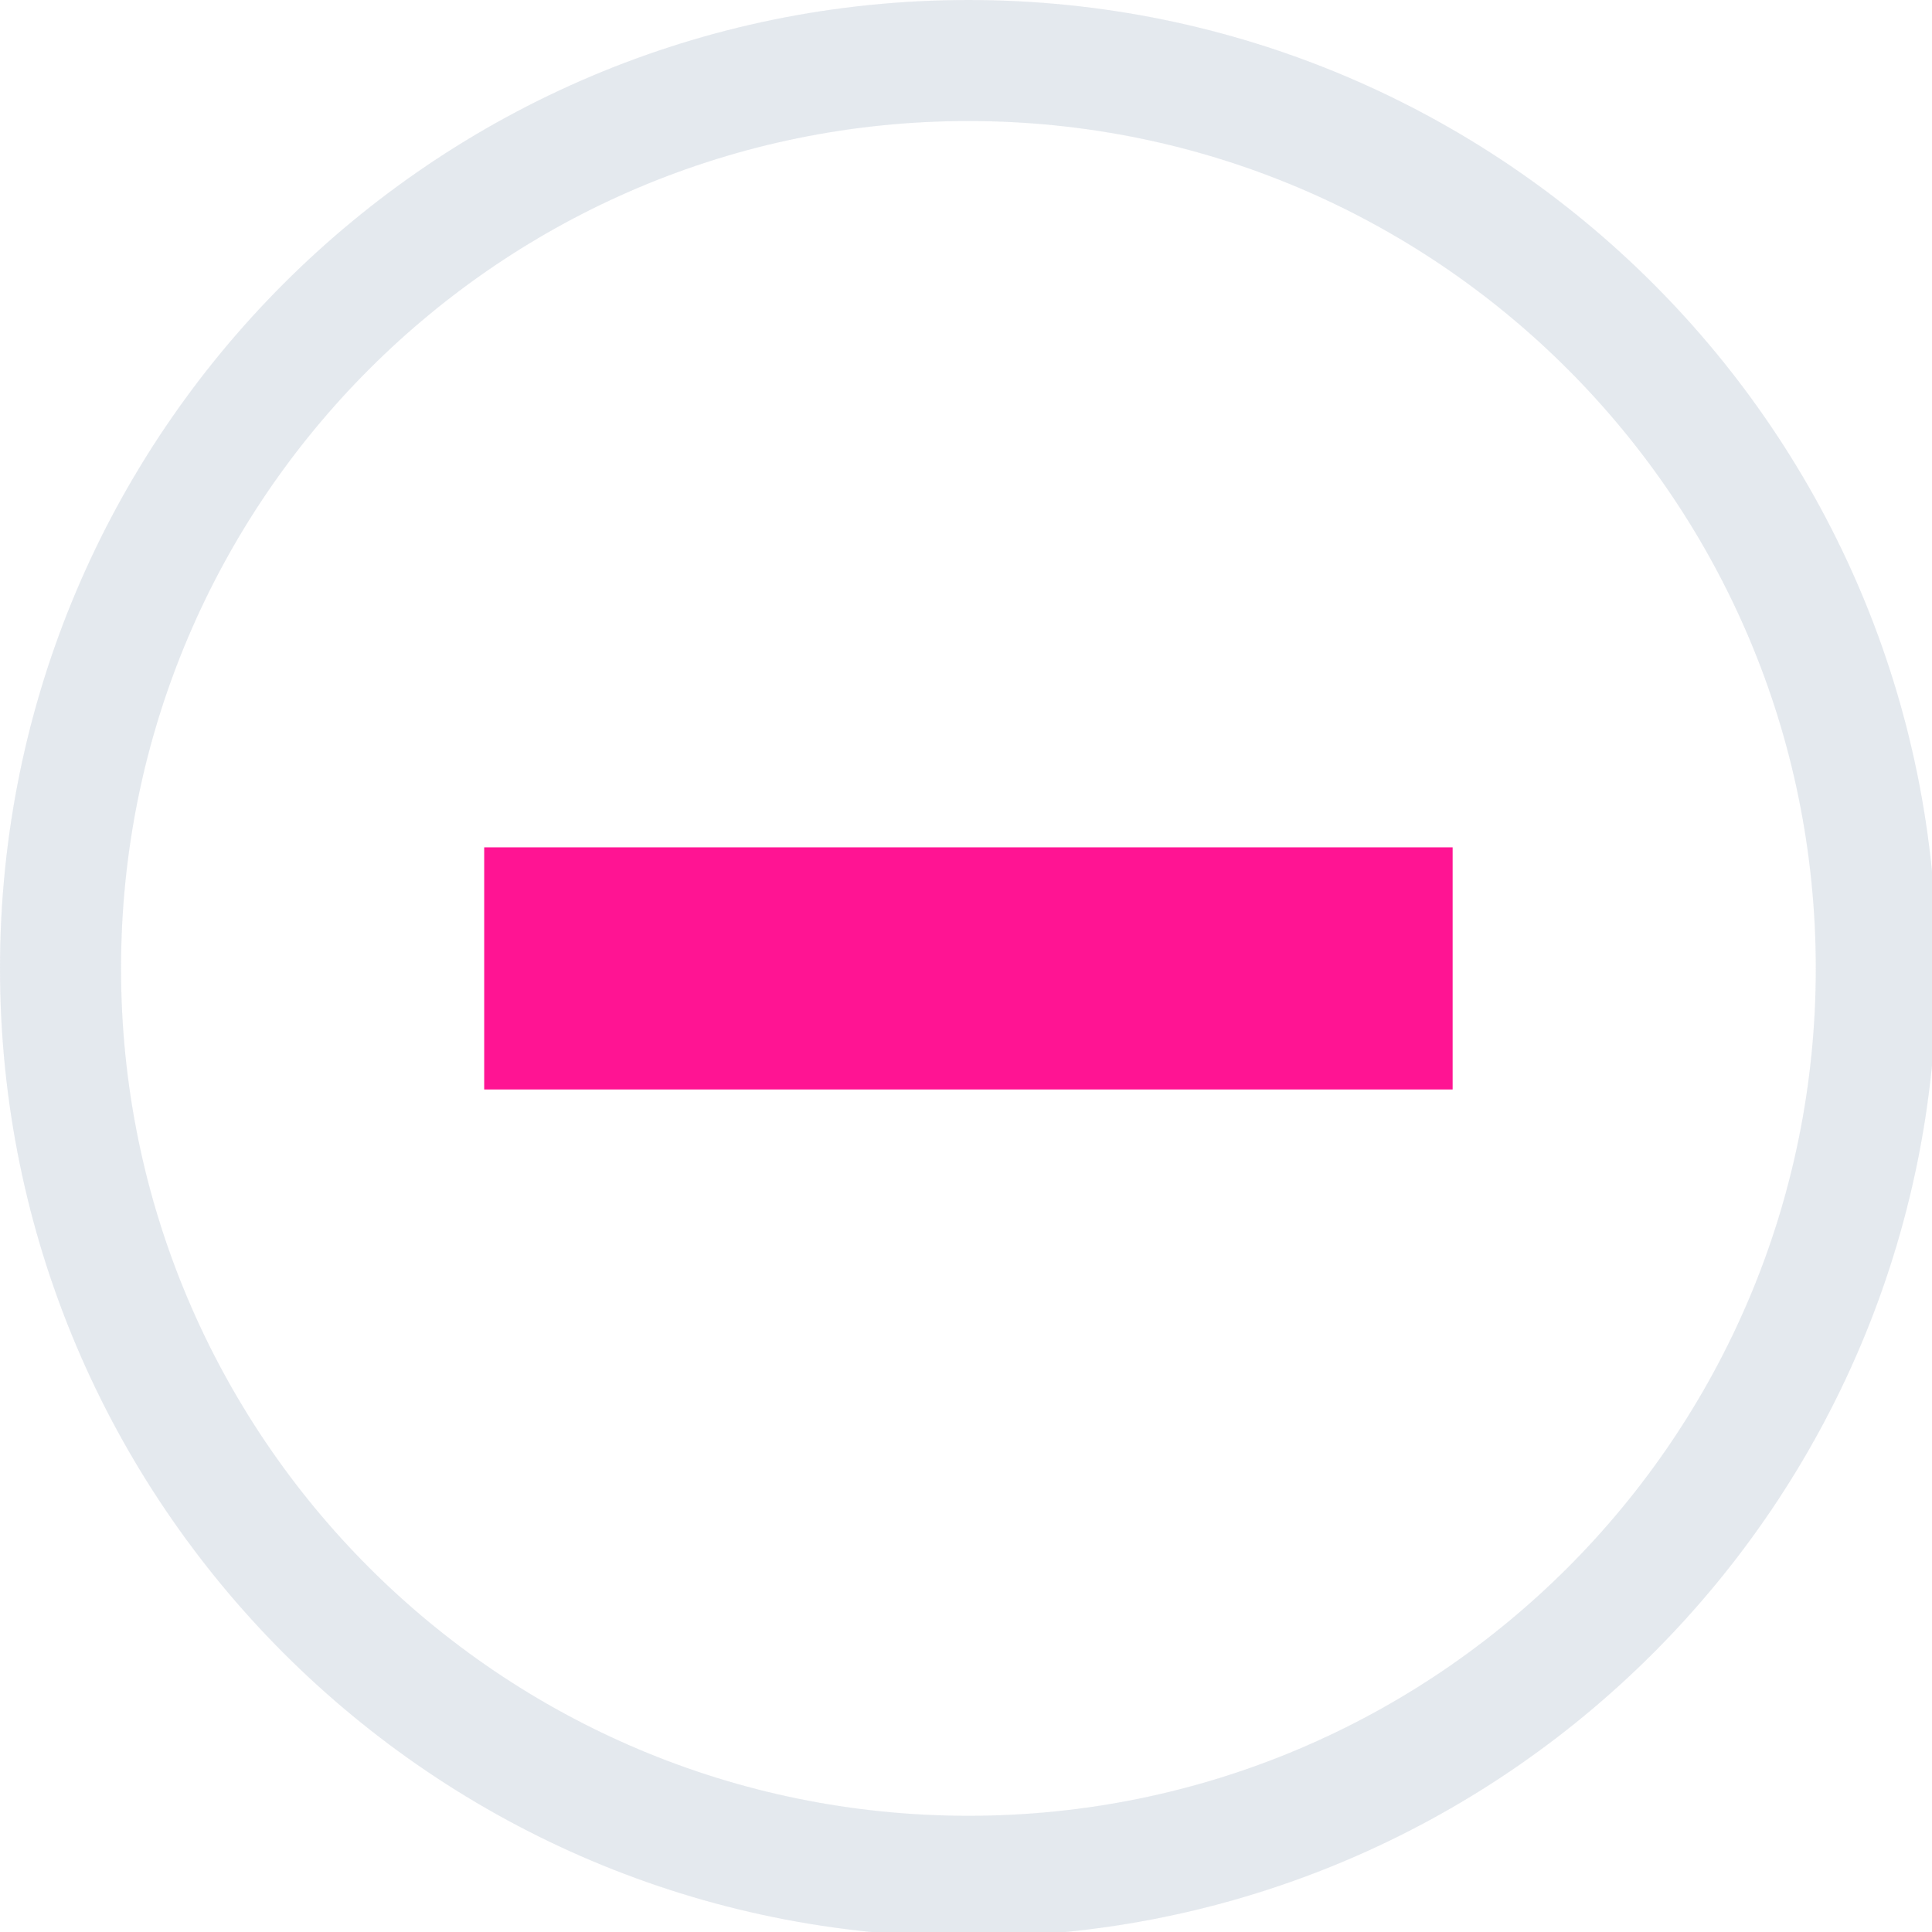
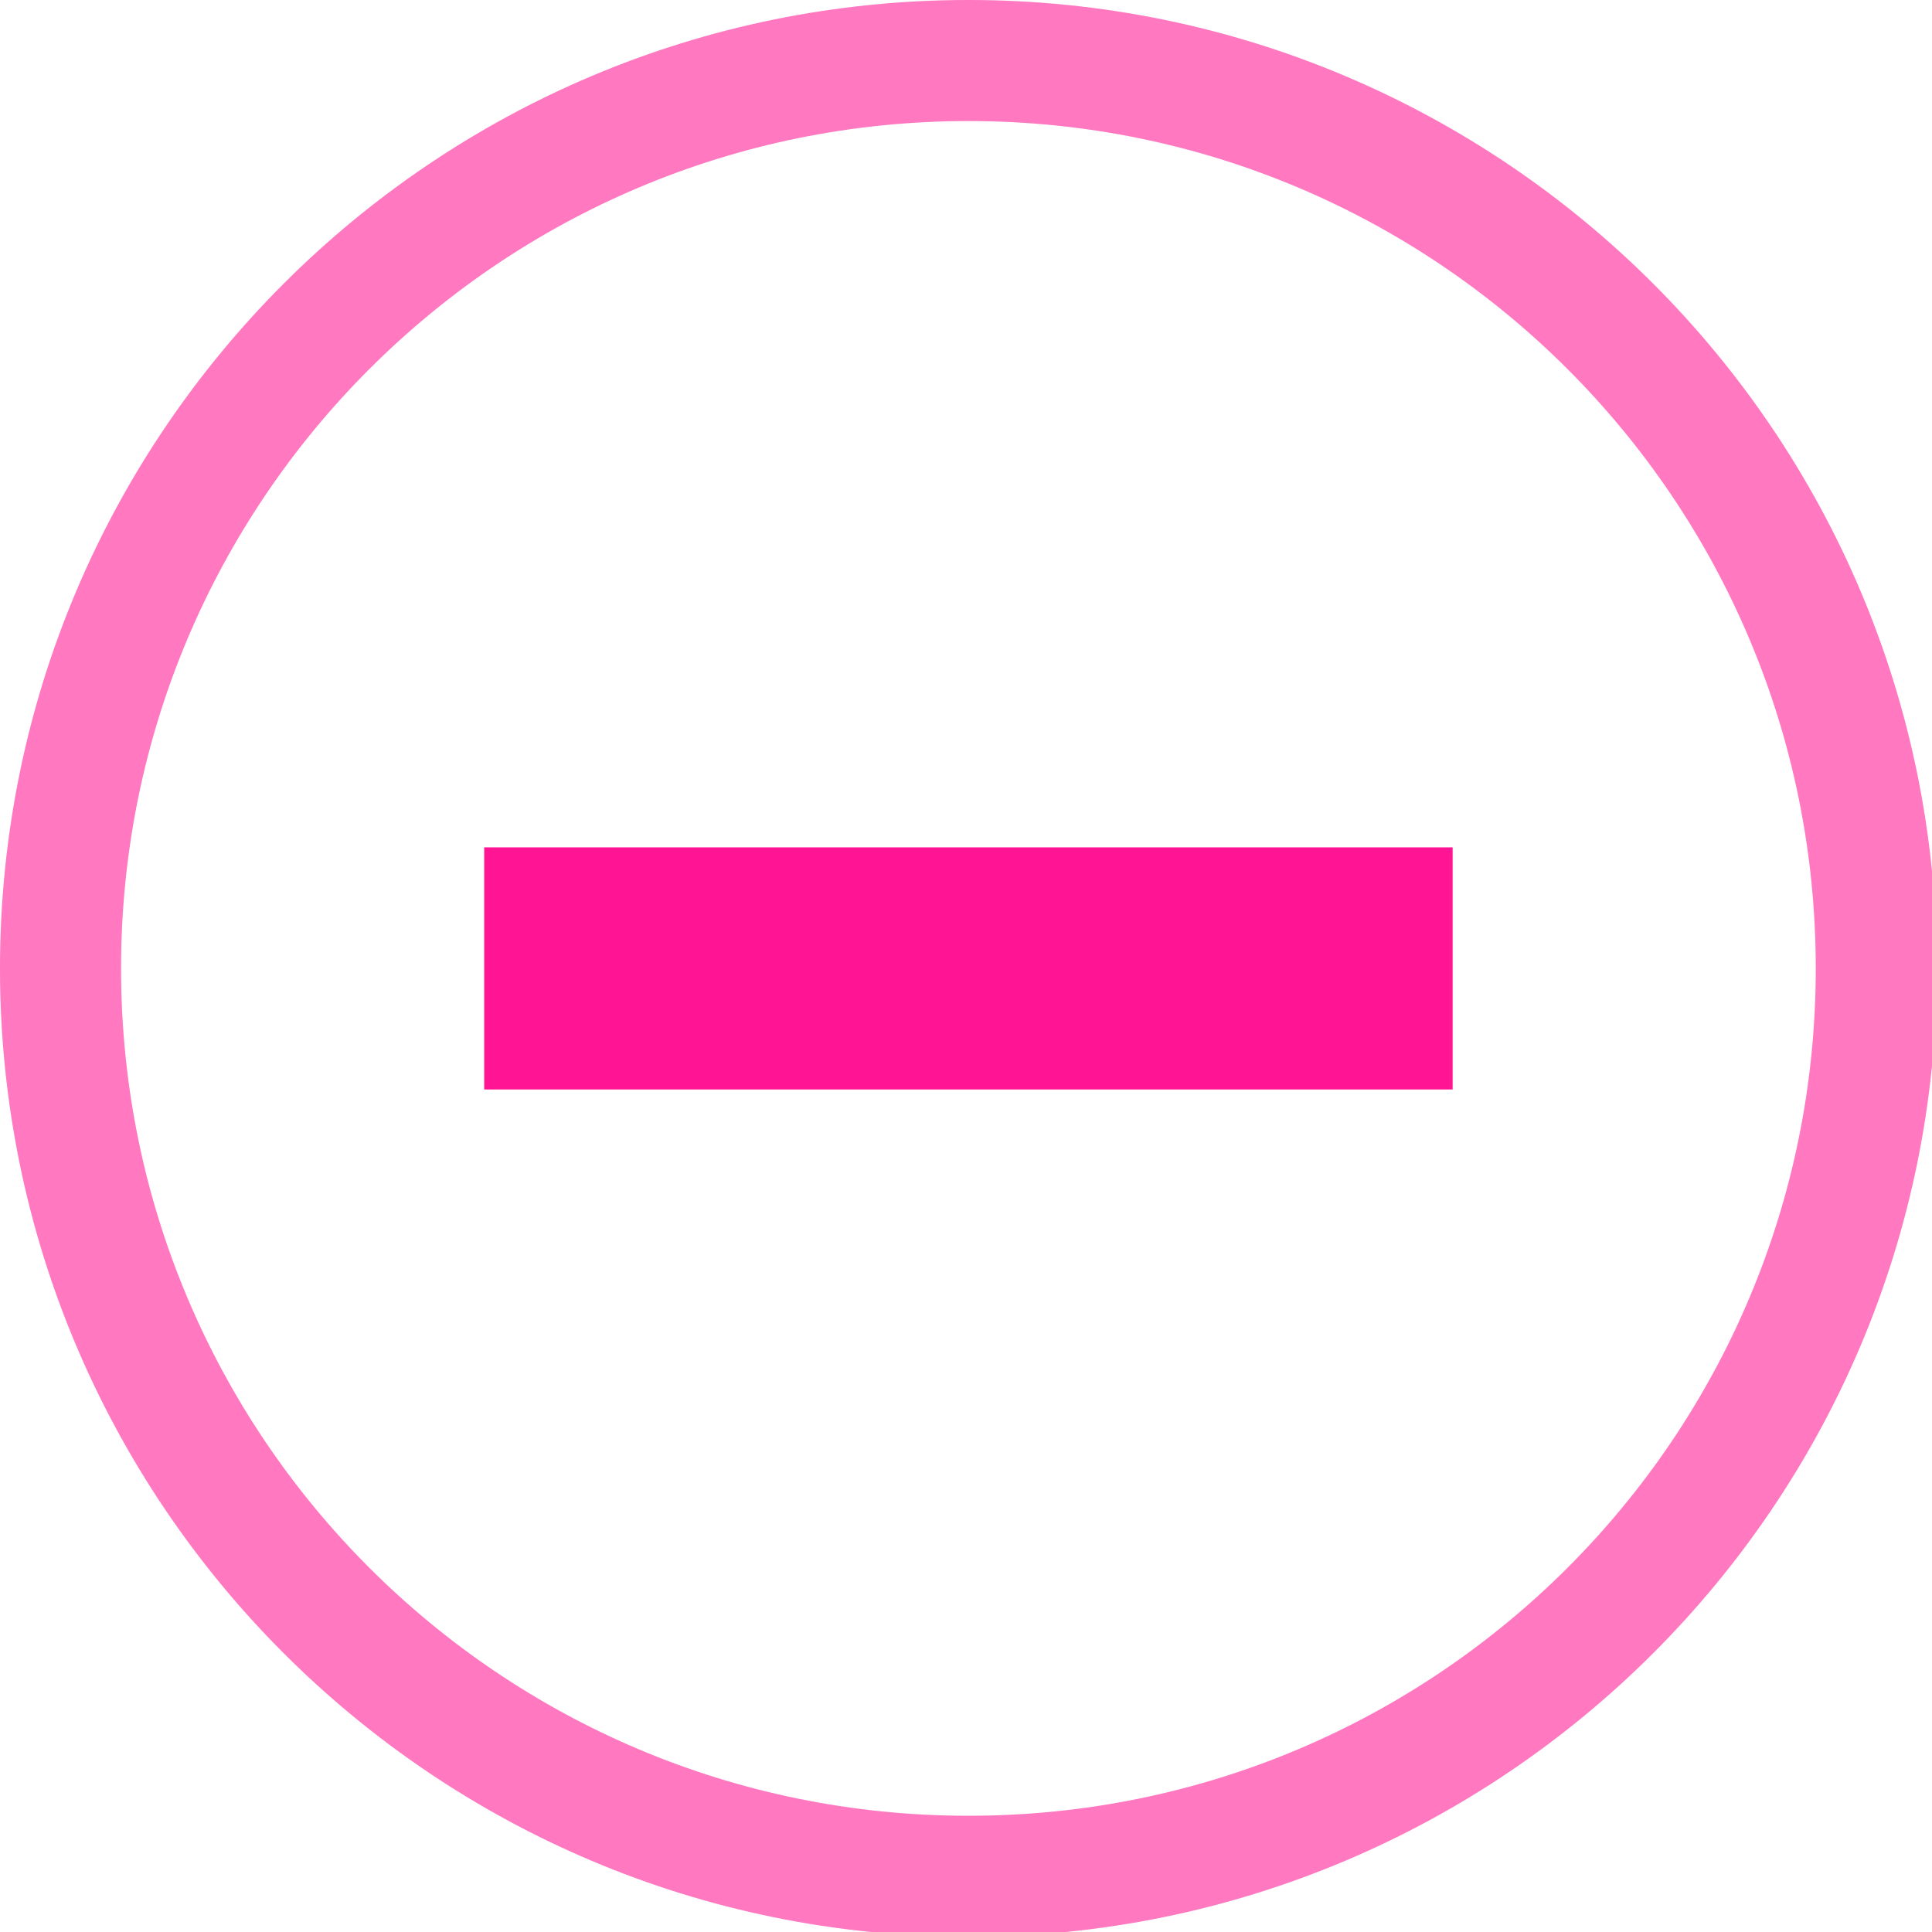
<svg xmlns="http://www.w3.org/2000/svg" width="133pt" height="133pt" viewBox="0 0 133 133" version="1.1">
  <g id="surface1">
-     <path style=" stroke:none;fill-rule:nonzero;fill:#d3dae3;fill-opacity:0.5;" d="M 66.668 0 C 29.852 0 0 29.852 0 66.668 C 0 103.484 29.852 133.332 66.668 133.332 C 103.484 133.332 133.332 103.484 133.332 66.668 C 133.332 29.852 103.484 0 66.668 0 Z M 66.668 8.332 C 98.895 8.332 125 34.441 125 66.668 C 125 98.895 98.895 125 66.668 125 C 34.441 125 8.332 98.895 8.332 66.668 C 8.332 34.441 34.441 8.332 66.668 8.332 Z M 66.668 8.332 " />
-     <path style=" stroke:none;fill-rule:nonzero;fill:#d3dae3;fill-opacity:0.15;" d="M 66.668 0 C 29.852 0 0 29.852 0 66.668 C 0 103.484 29.852 133.332 66.668 133.332 C 103.484 133.332 133.332 103.484 133.332 66.668 C 133.332 29.852 103.484 0 66.668 0 Z M 66.668 8.332 C 98.895 8.332 125 34.441 125 66.668 C 125 98.895 98.895 125 66.668 125 C 34.441 125 8.332 98.895 8.332 66.668 C 8.332 34.441 34.441 8.332 66.668 8.332 Z M 66.668 8.332 " />
+     <path style=" stroke:none;fill-rule:nonzero;fill:#ff1493;fill-opacity:0.5;" d="M 66.668 0 C 29.852 0 0 29.852 0 66.668 C 0 103.484 29.852 133.332 66.668 133.332 C 103.484 133.332 133.332 103.484 133.332 66.668 C 133.332 29.852 103.484 0 66.668 0 Z M 66.668 8.332 C 98.895 8.332 125 34.441 125 66.668 C 125 98.895 98.895 125 66.668 125 C 34.441 125 8.332 98.895 8.332 66.668 C 8.332 34.441 34.441 8.332 66.668 8.332 Z M 66.668 8.332 " />
+     <path style=" stroke:none;fill-rule:nonzero;fill:#ff1493;fill-opacity:0.15;" d="M 66.668 0 C 29.852 0 0 29.852 0 66.668 C 0 103.484 29.852 133.332 66.668 133.332 C 103.484 133.332 133.332 103.484 133.332 66.668 C 133.332 29.852 103.484 0 66.668 0 Z M 66.668 8.332 C 98.895 8.332 125 34.441 125 66.668 C 125 98.895 98.895 125 66.668 125 C 34.441 125 8.332 98.895 8.332 66.668 C 8.332 34.441 34.441 8.332 66.668 8.332 Z M 66.668 8.332 " />
    <path style=" stroke:none;fill-rule:nonzero;fill:#ff1493;fill-opacity:1;" d="M 33.332 58.332 L 100 58.332 L 100 75 L 33.332 75 Z M 33.332 58.332 " />
  </g>
</svg>
